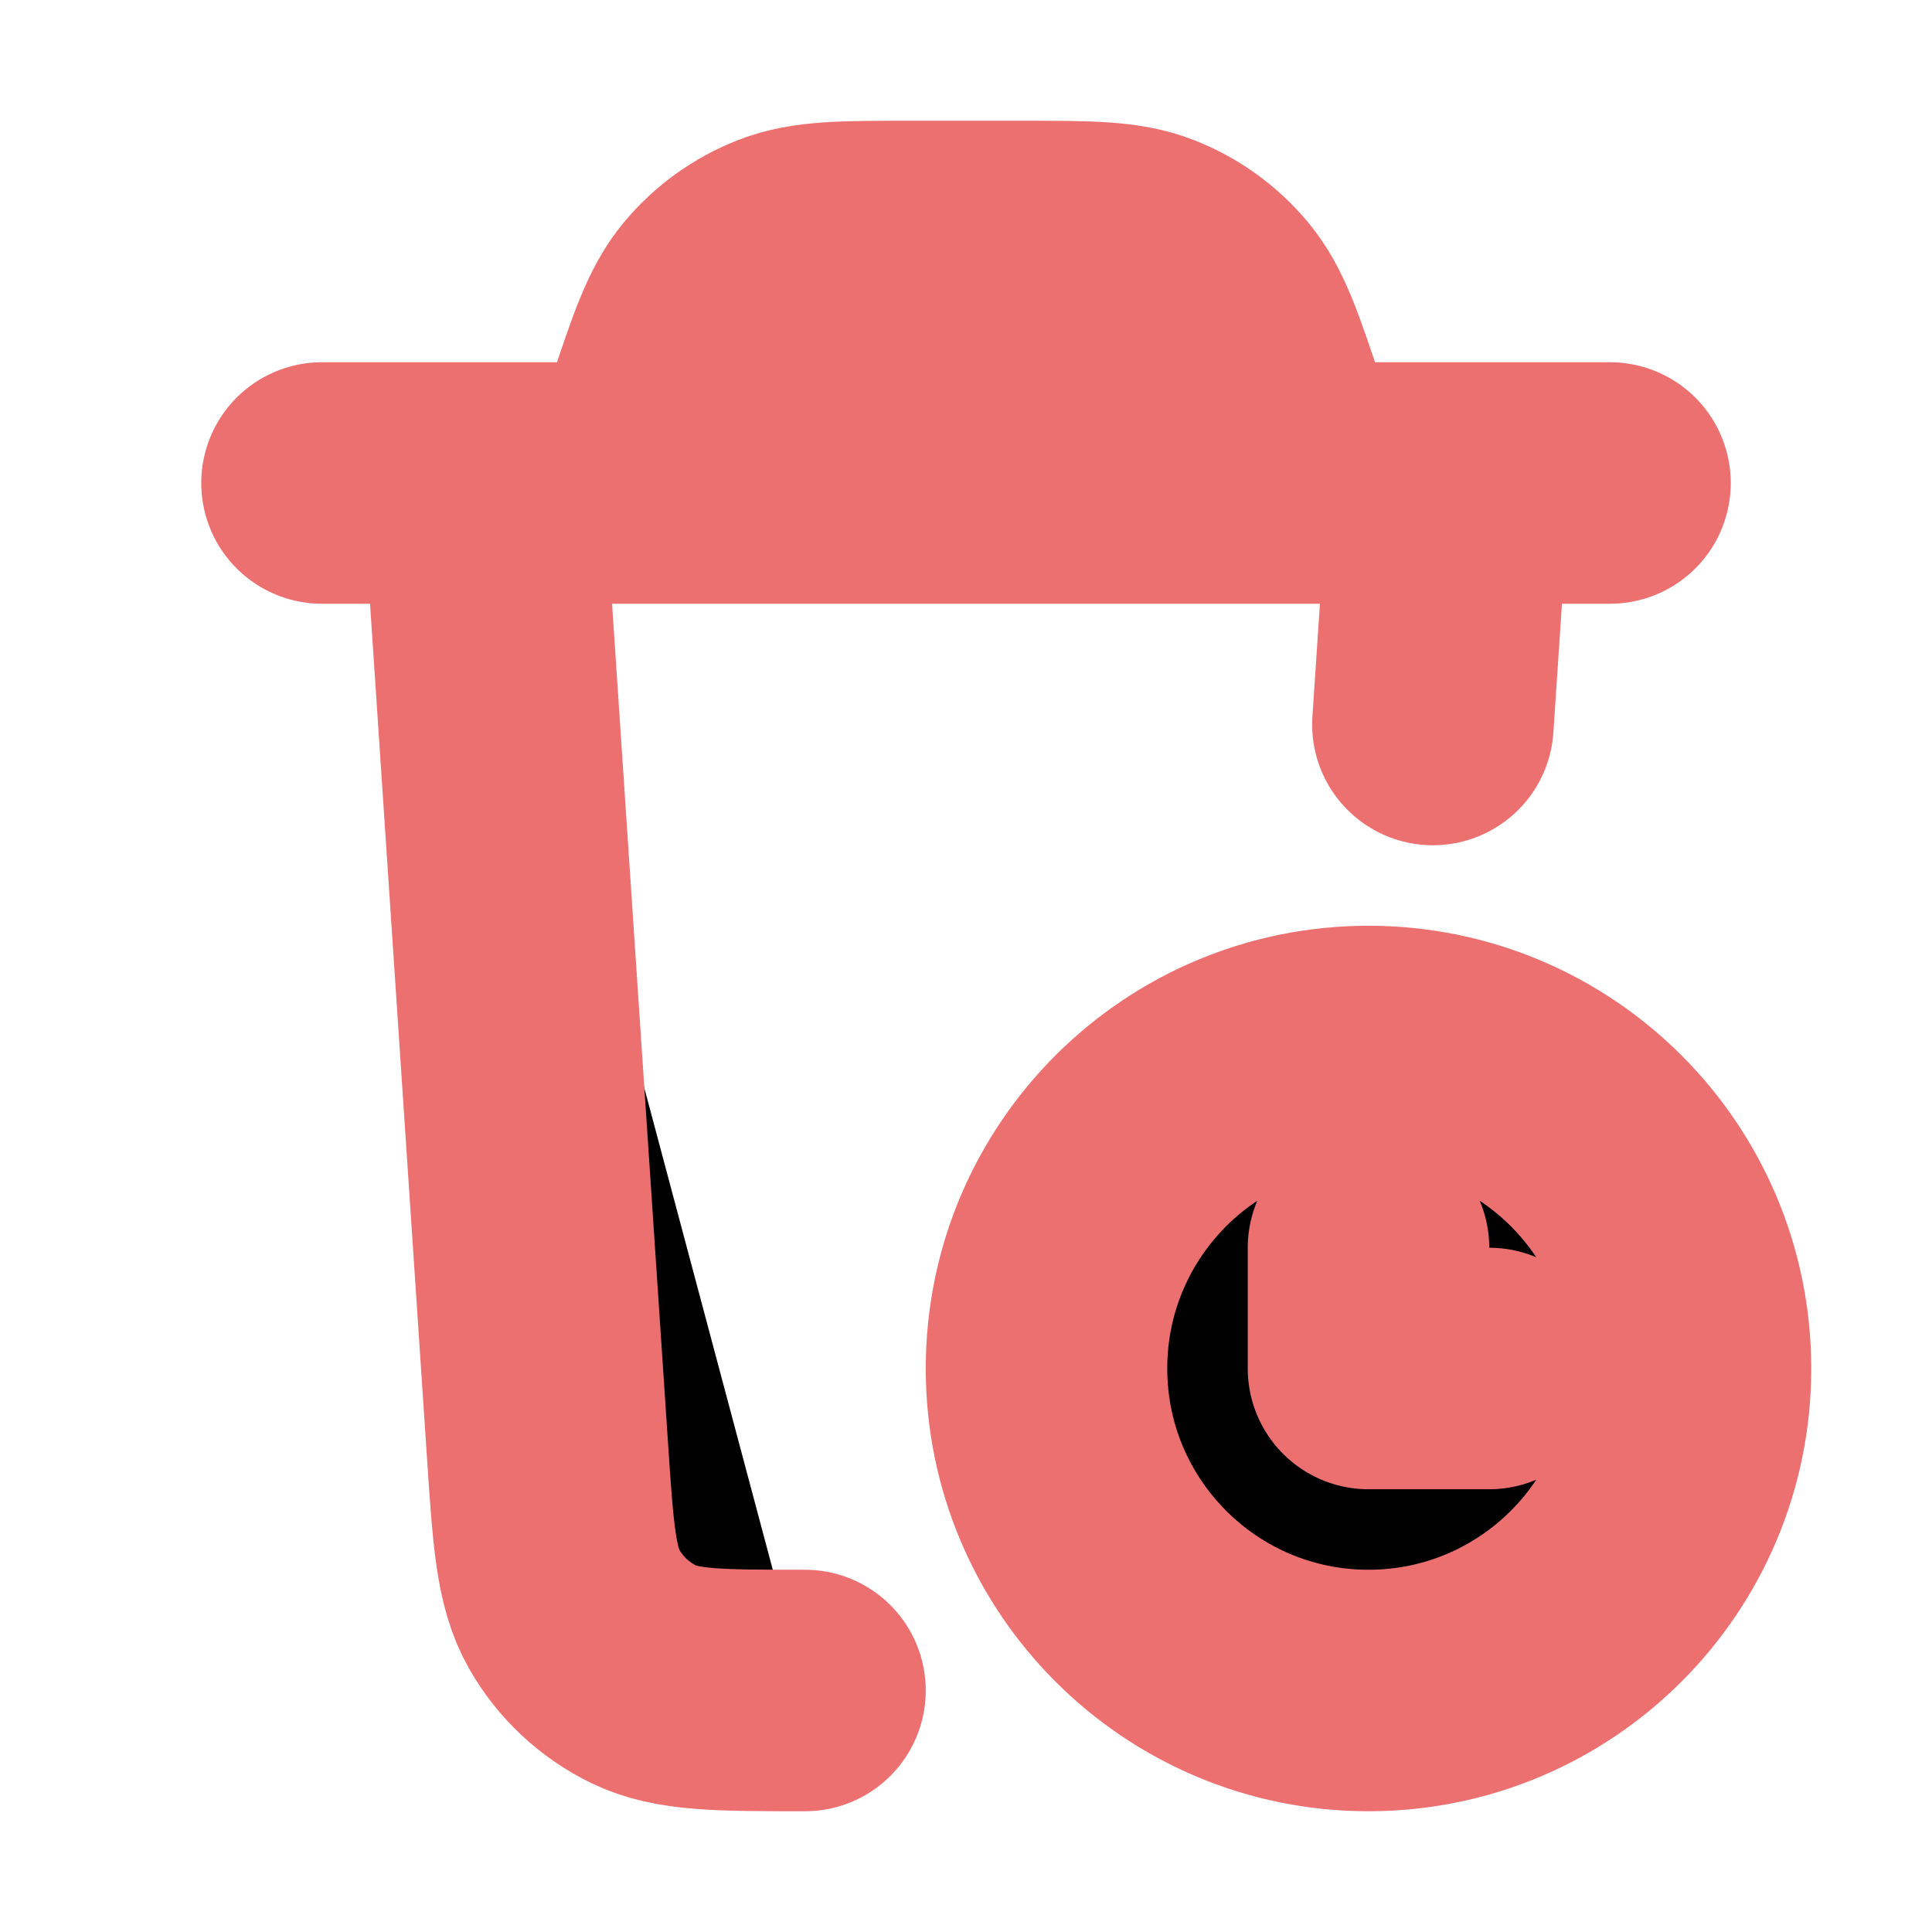
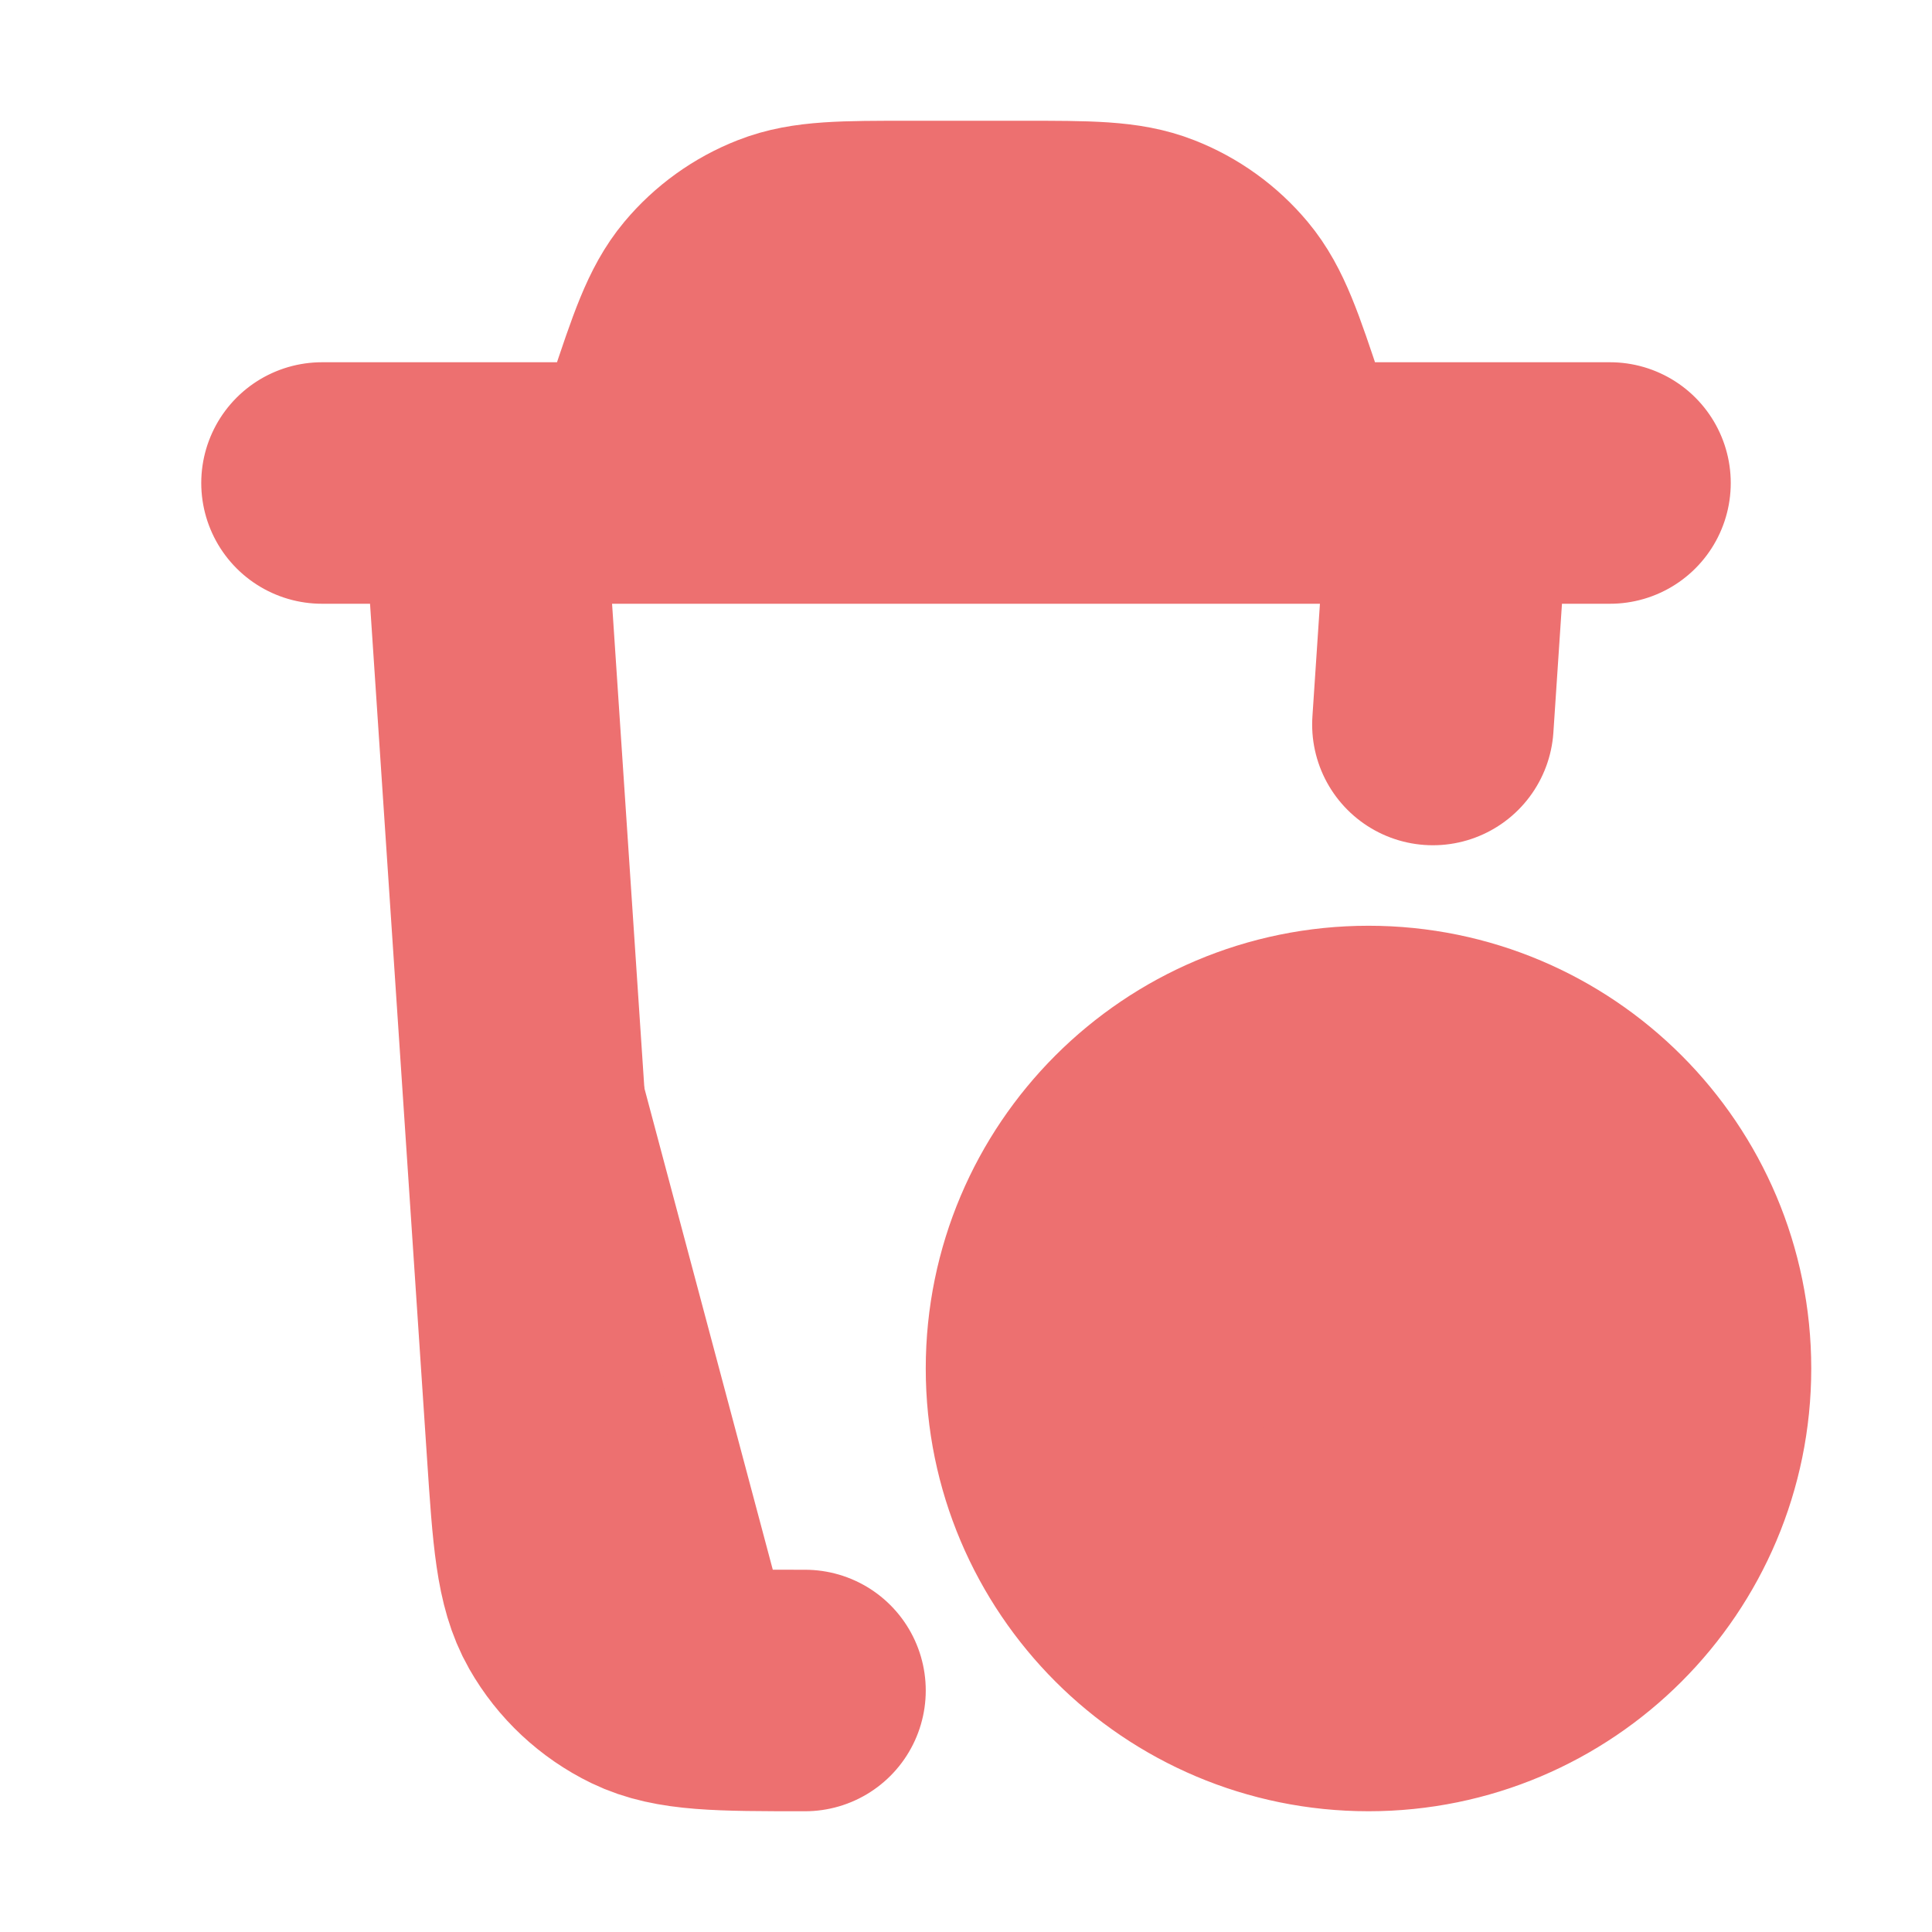
- <svg xmlns="http://www.w3.org/2000/svg" viewBox="0 0 24 24" fill="ED7070">
+ <svg xmlns="http://www.w3.org/2000/svg" viewBox="0 0 24 24" fill="#ED7070">
  <g id="SVGRepo_bgCarrier" stroke-width="0" />
  <g id="SVGRepo_tracerCarrier" stroke-linecap="round" stroke-linejoin="round" />
  <g id="SVGRepo_iconCarrier">
-     <path d="M6 6L6.801 18.013C6.871 19.065 6.906 19.591 7.133 19.99C7.333 20.341 7.635 20.623 7.999 20.8C8.412 21 8.941 21 10 21M18 6L17.8 9M4 6H20M16 6L15.729 5.188C15.467 4.401 15.336 4.008 15.093 3.717C14.878 3.46 14.602 3.261 14.29 3.139C13.938 3 13.523 3 12.694 3H11.306C10.477 3 10.062 3 9.71 3.139C9.398 3.261 9.122 3.46 8.907 3.717C8.664 4.008 8.533 4.401 8.271 5.188L8 6M17 15.5V17H18.5M21 17C21 19.209 19.209 21 17 21C14.791 21 13 19.209 13 17C13 14.791 14.791 13 17 13C19.209 13 21 14.791 21 17Z" stroke="#ED7070" stroke-width="3" stroke-linecap="round" stroke-linejoin="round" />
+     <path d="M6 6L6.801 18.013C6.871 19.065 6.906 19.591 7.133 19.99C7.333 20.341 7.635 20.623 7.999 20.8C8.412 21 8.941 21 10 21M18 6L17.8 9M4 6H20M16 6L15.729 5.188C15.467 4.401 15.336 4.008 15.093 3.717C14.878 3.46 14.602 3.261 14.29 3.139C13.938 3 13.523 3 12.694 3H11.306C10.477 3 10.062 3 9.71 3.139C9.398 3.261 9.122 3.46 8.907 3.717C8.664 4.008 8.533 4.401 8.271 5.188L8 6M17 15.5V17H18.5M21 17C21 19.209 19.209 21 17 21C14.791 21 13 19.209 13 17C13 14.791 14.791 13 17 13C19.209 13 21 14.791 21 17Z" fill="#ED7070" stroke="#ED7070" stroke-width="3" stroke-linecap="round" stroke-linejoin="round" />
  </g>
</svg>
